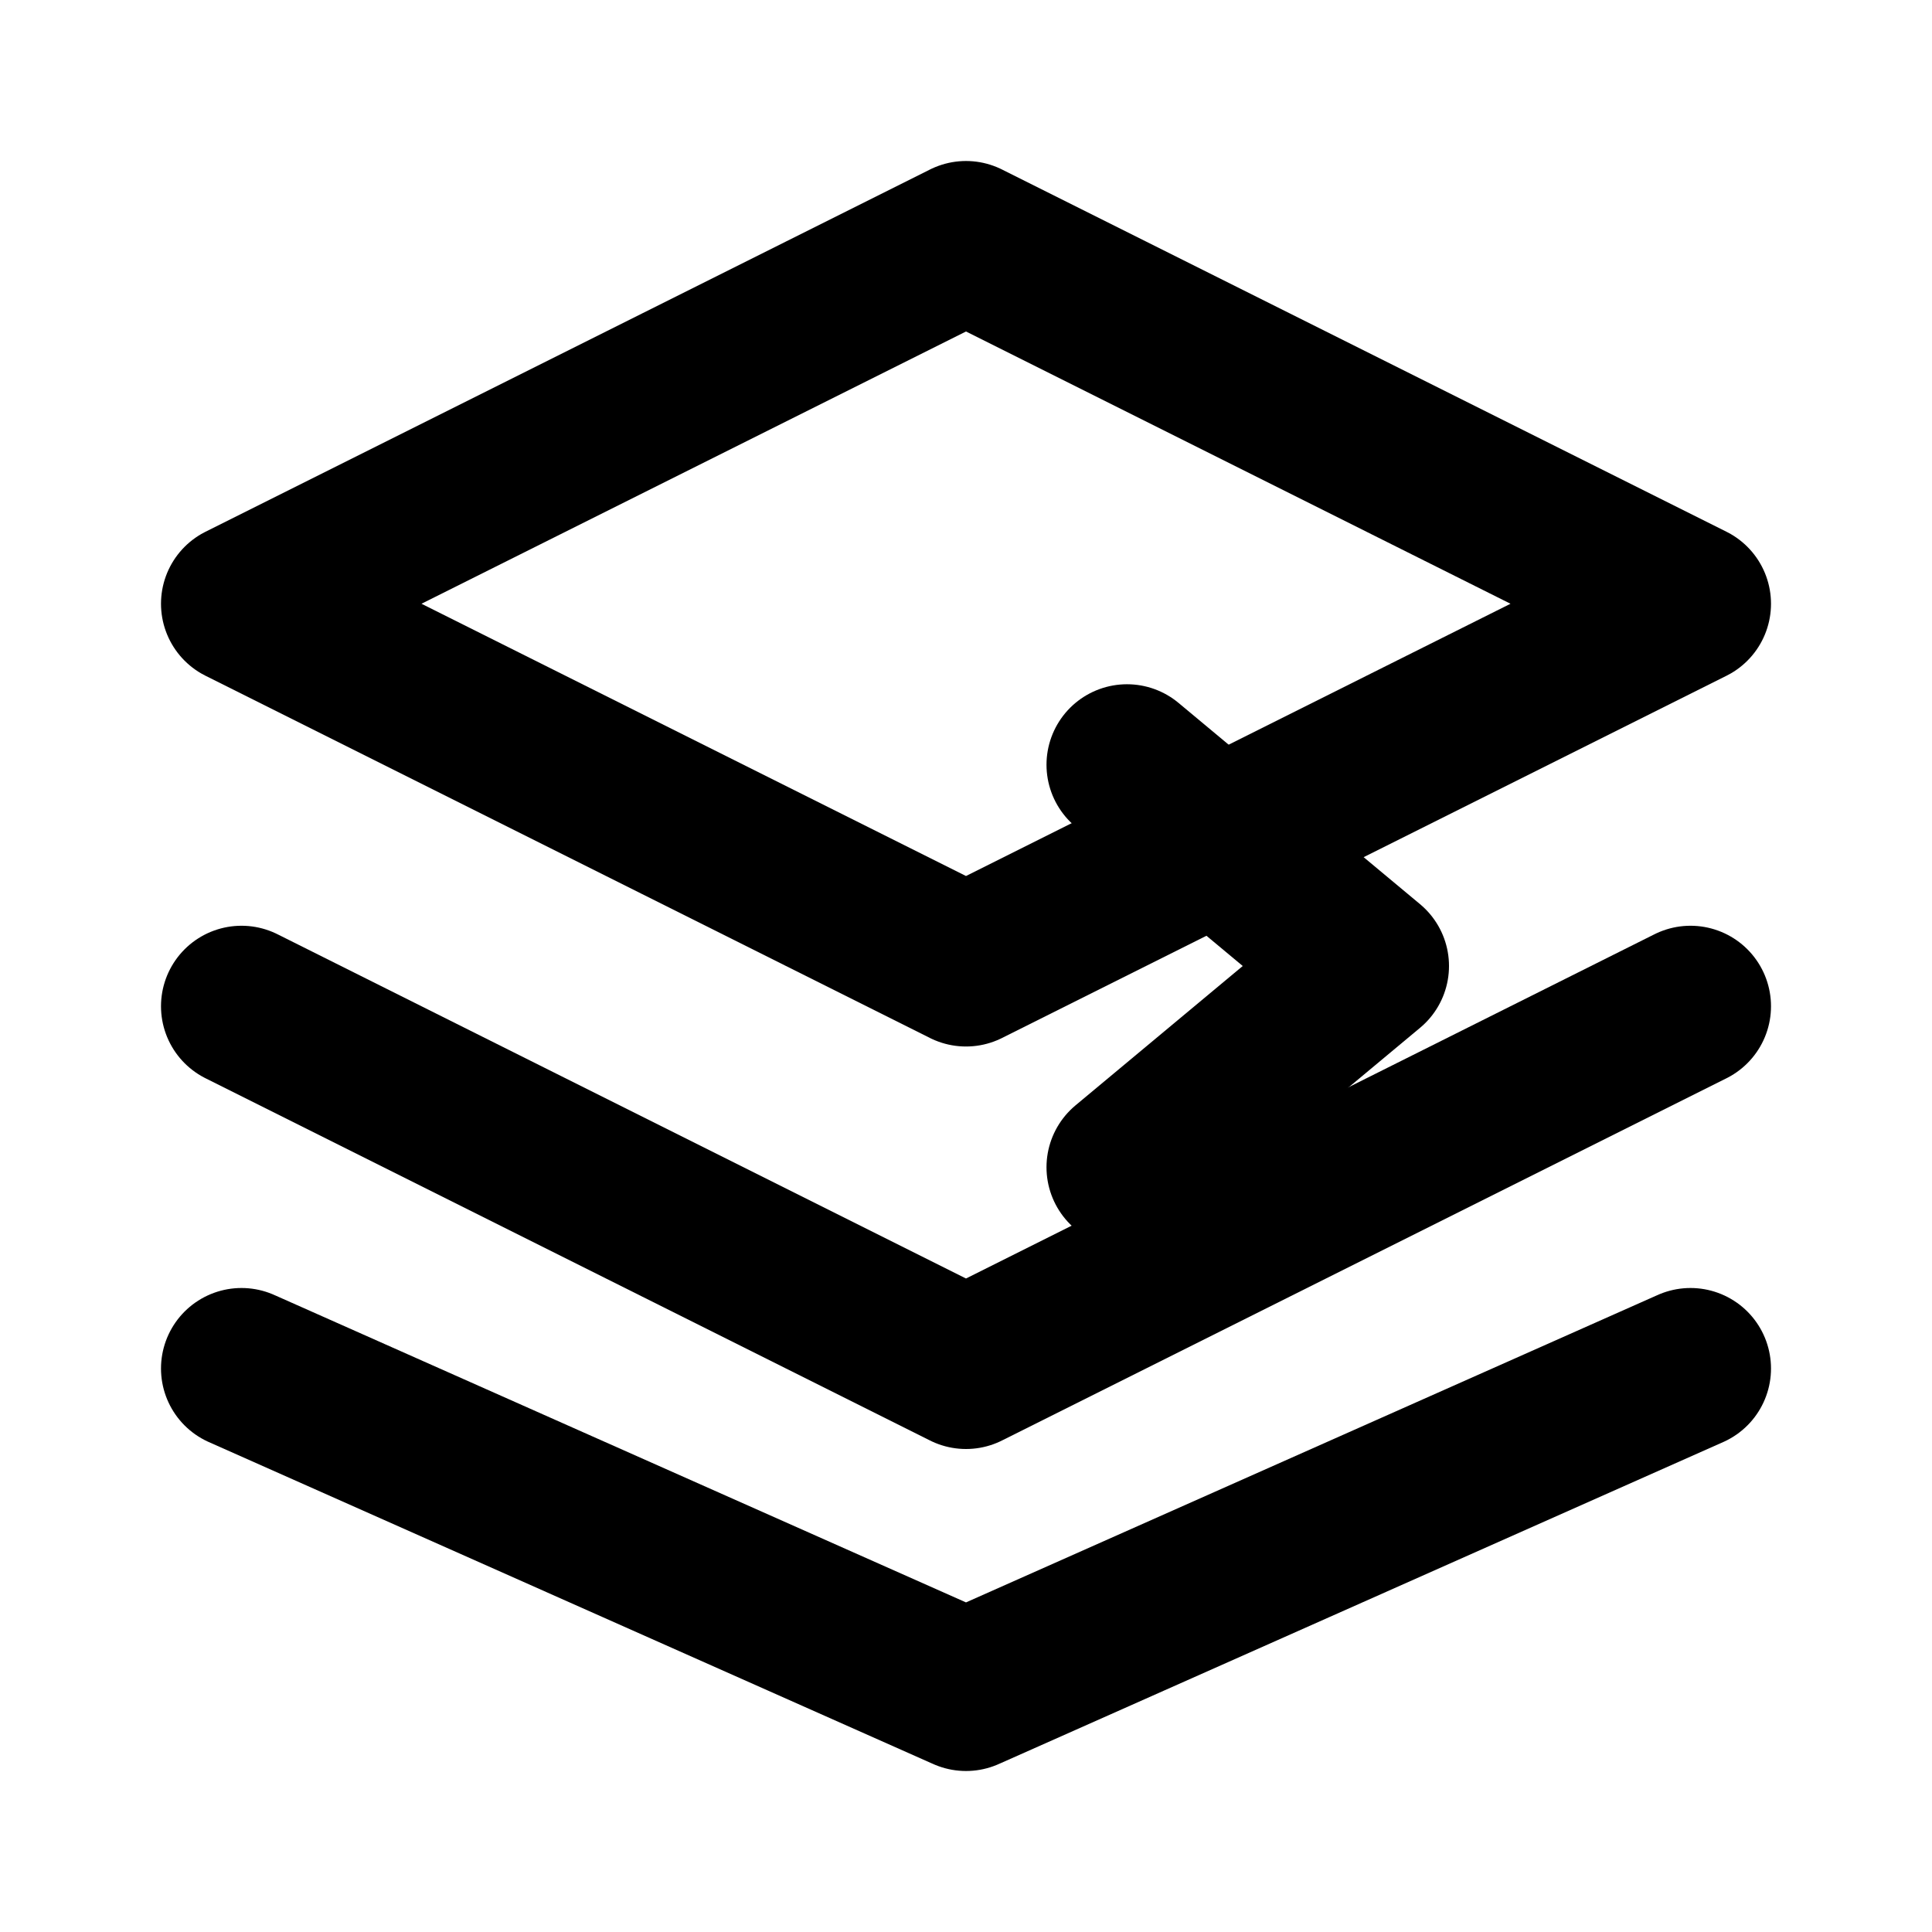
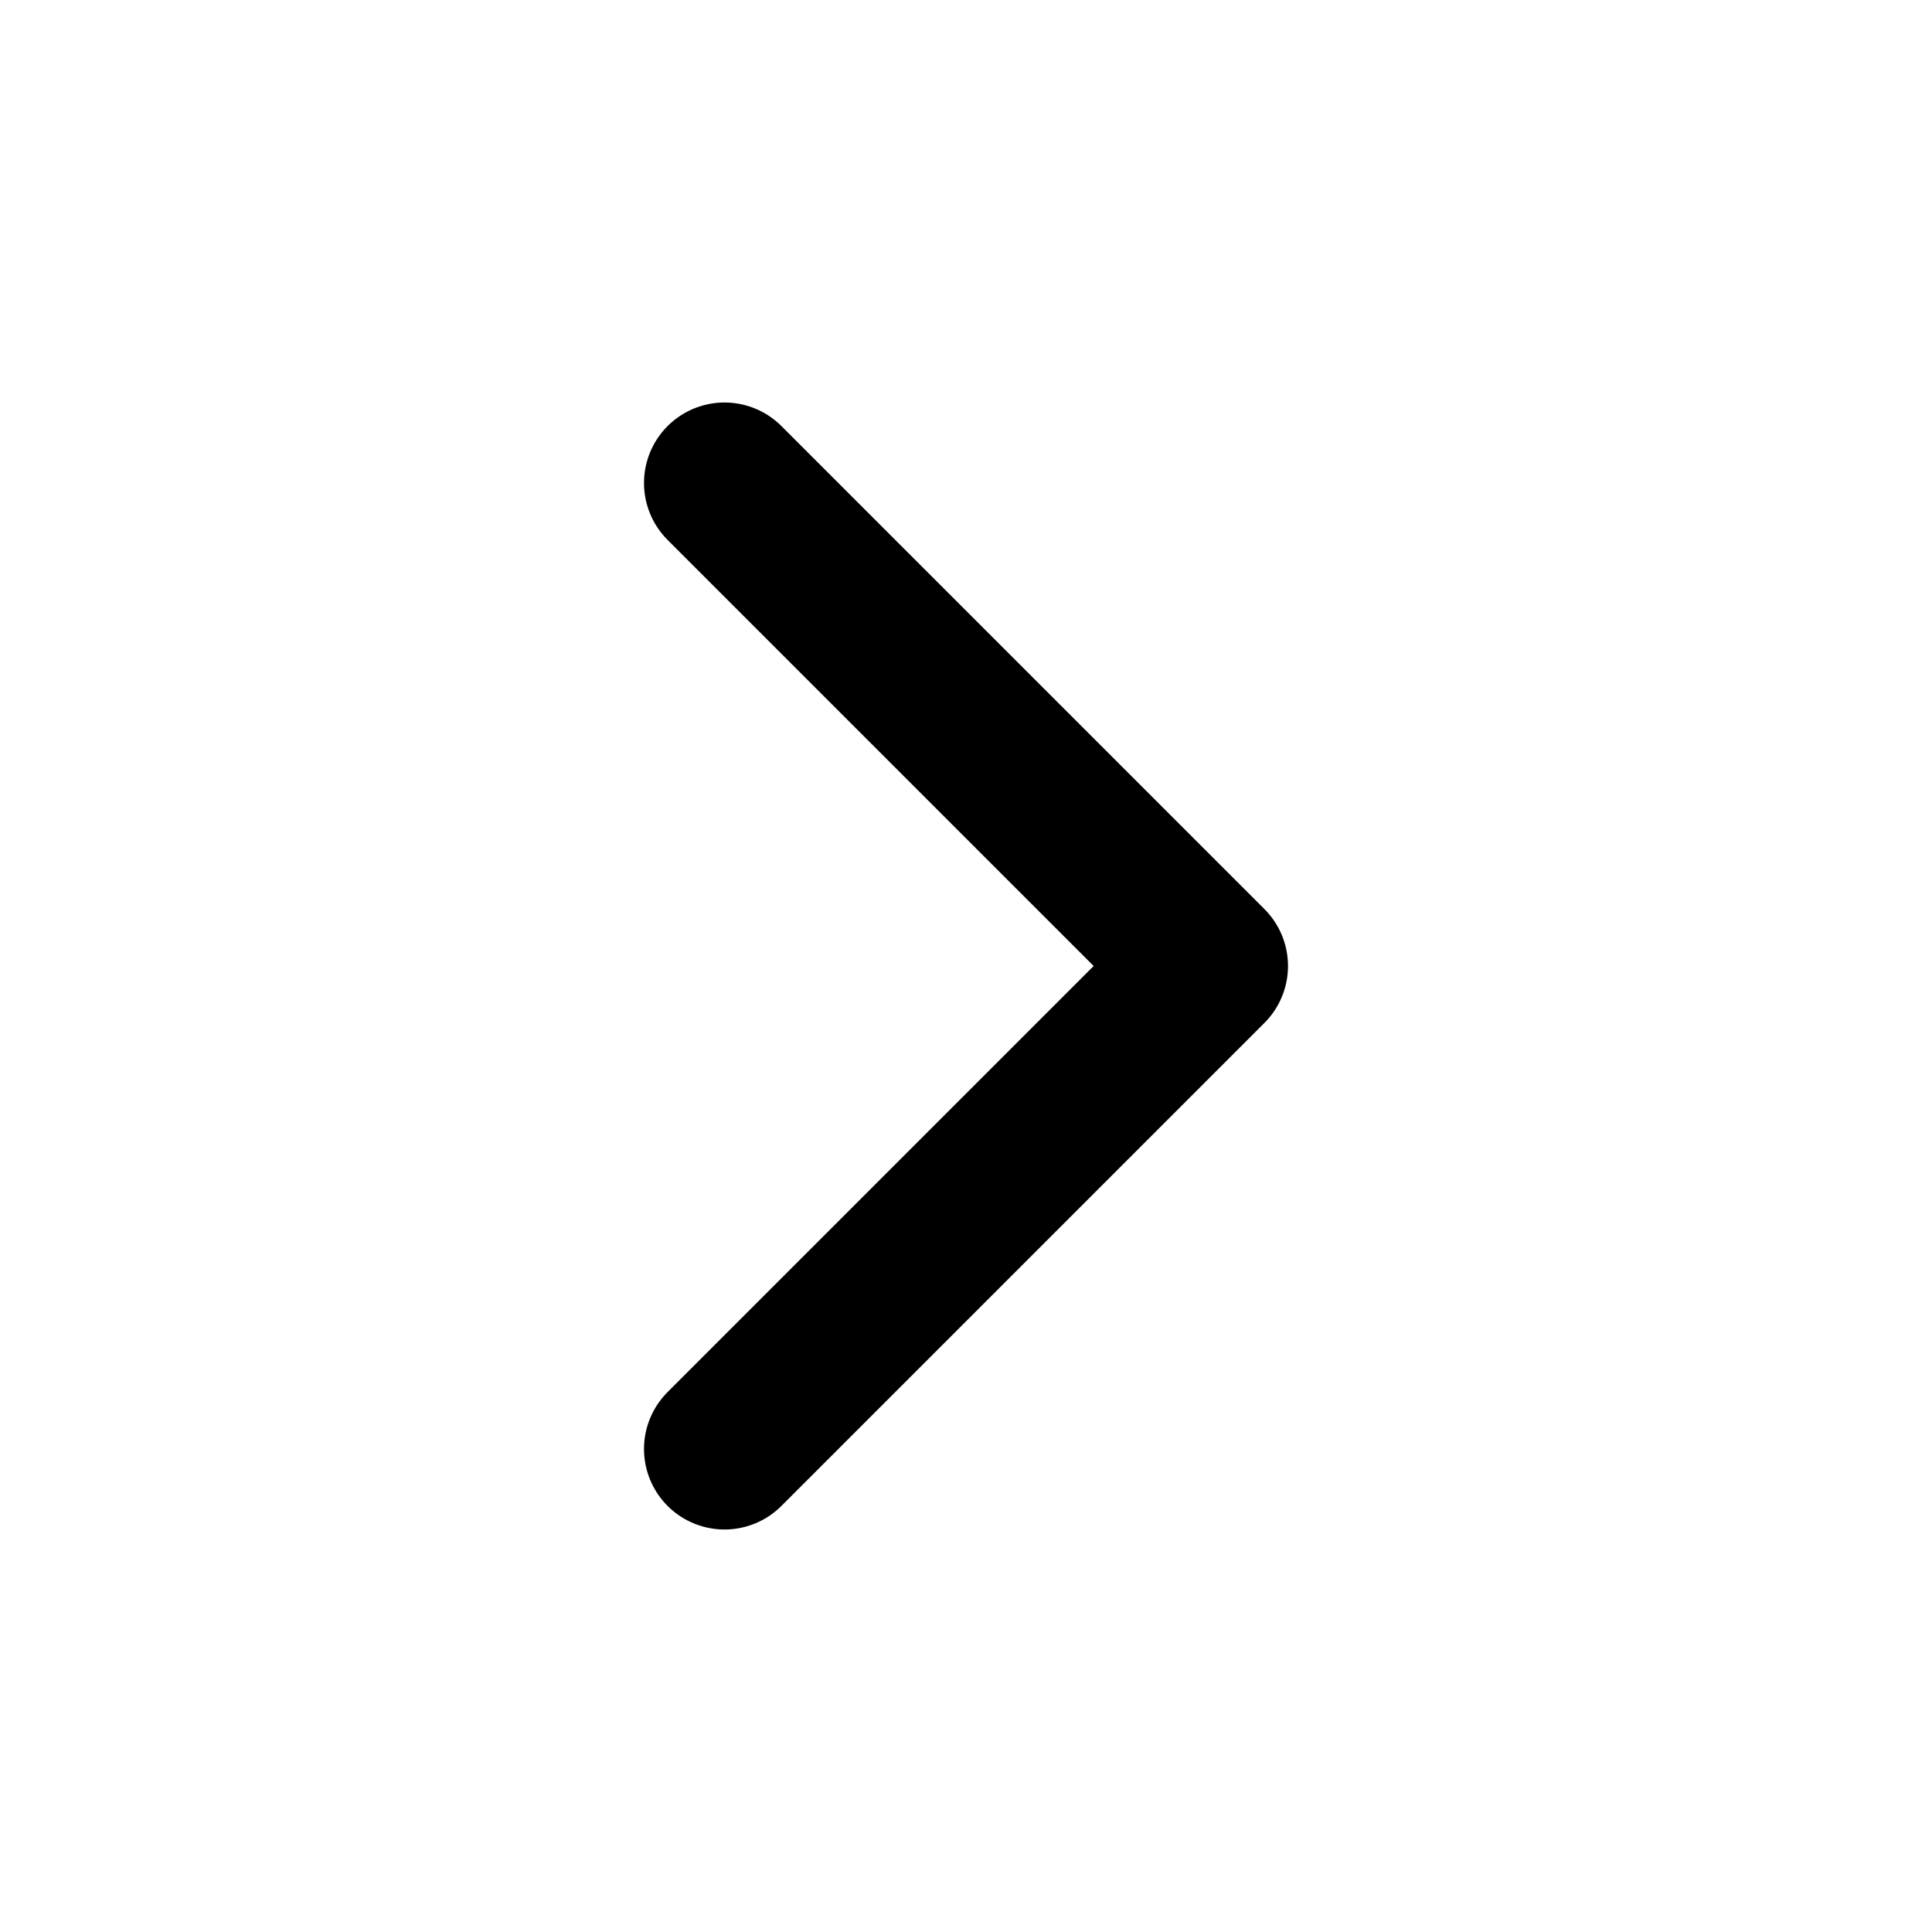
<svg xmlns="http://www.w3.org/2000/svg" viewBox="0 0 24 24" fill="none" stroke="currentColor">
-   <path d="M3 7.5 12 3l9 4.5L12 12 3 7.5Z" stroke-width="2" stroke-linecap="round" stroke-linejoin="round" />
-   <path d="M3 12.5 12 17l9-4.5" stroke-width="2" stroke-linecap="round" stroke-linejoin="round" />
-   <path d="M3 17 12 21l9-4" stroke-width="2" stroke-linecap="round" stroke-linejoin="round" />
-   <polyline points="14 9.5 17 12 14 14.5" stroke-width="2" stroke-linecap="round" stroke-linejoin="round" />
+   <polyline points="9 6 15 12 9 18" stroke-width="2" stroke-linecap="round" stroke-linejoin="round" />
</svg>
